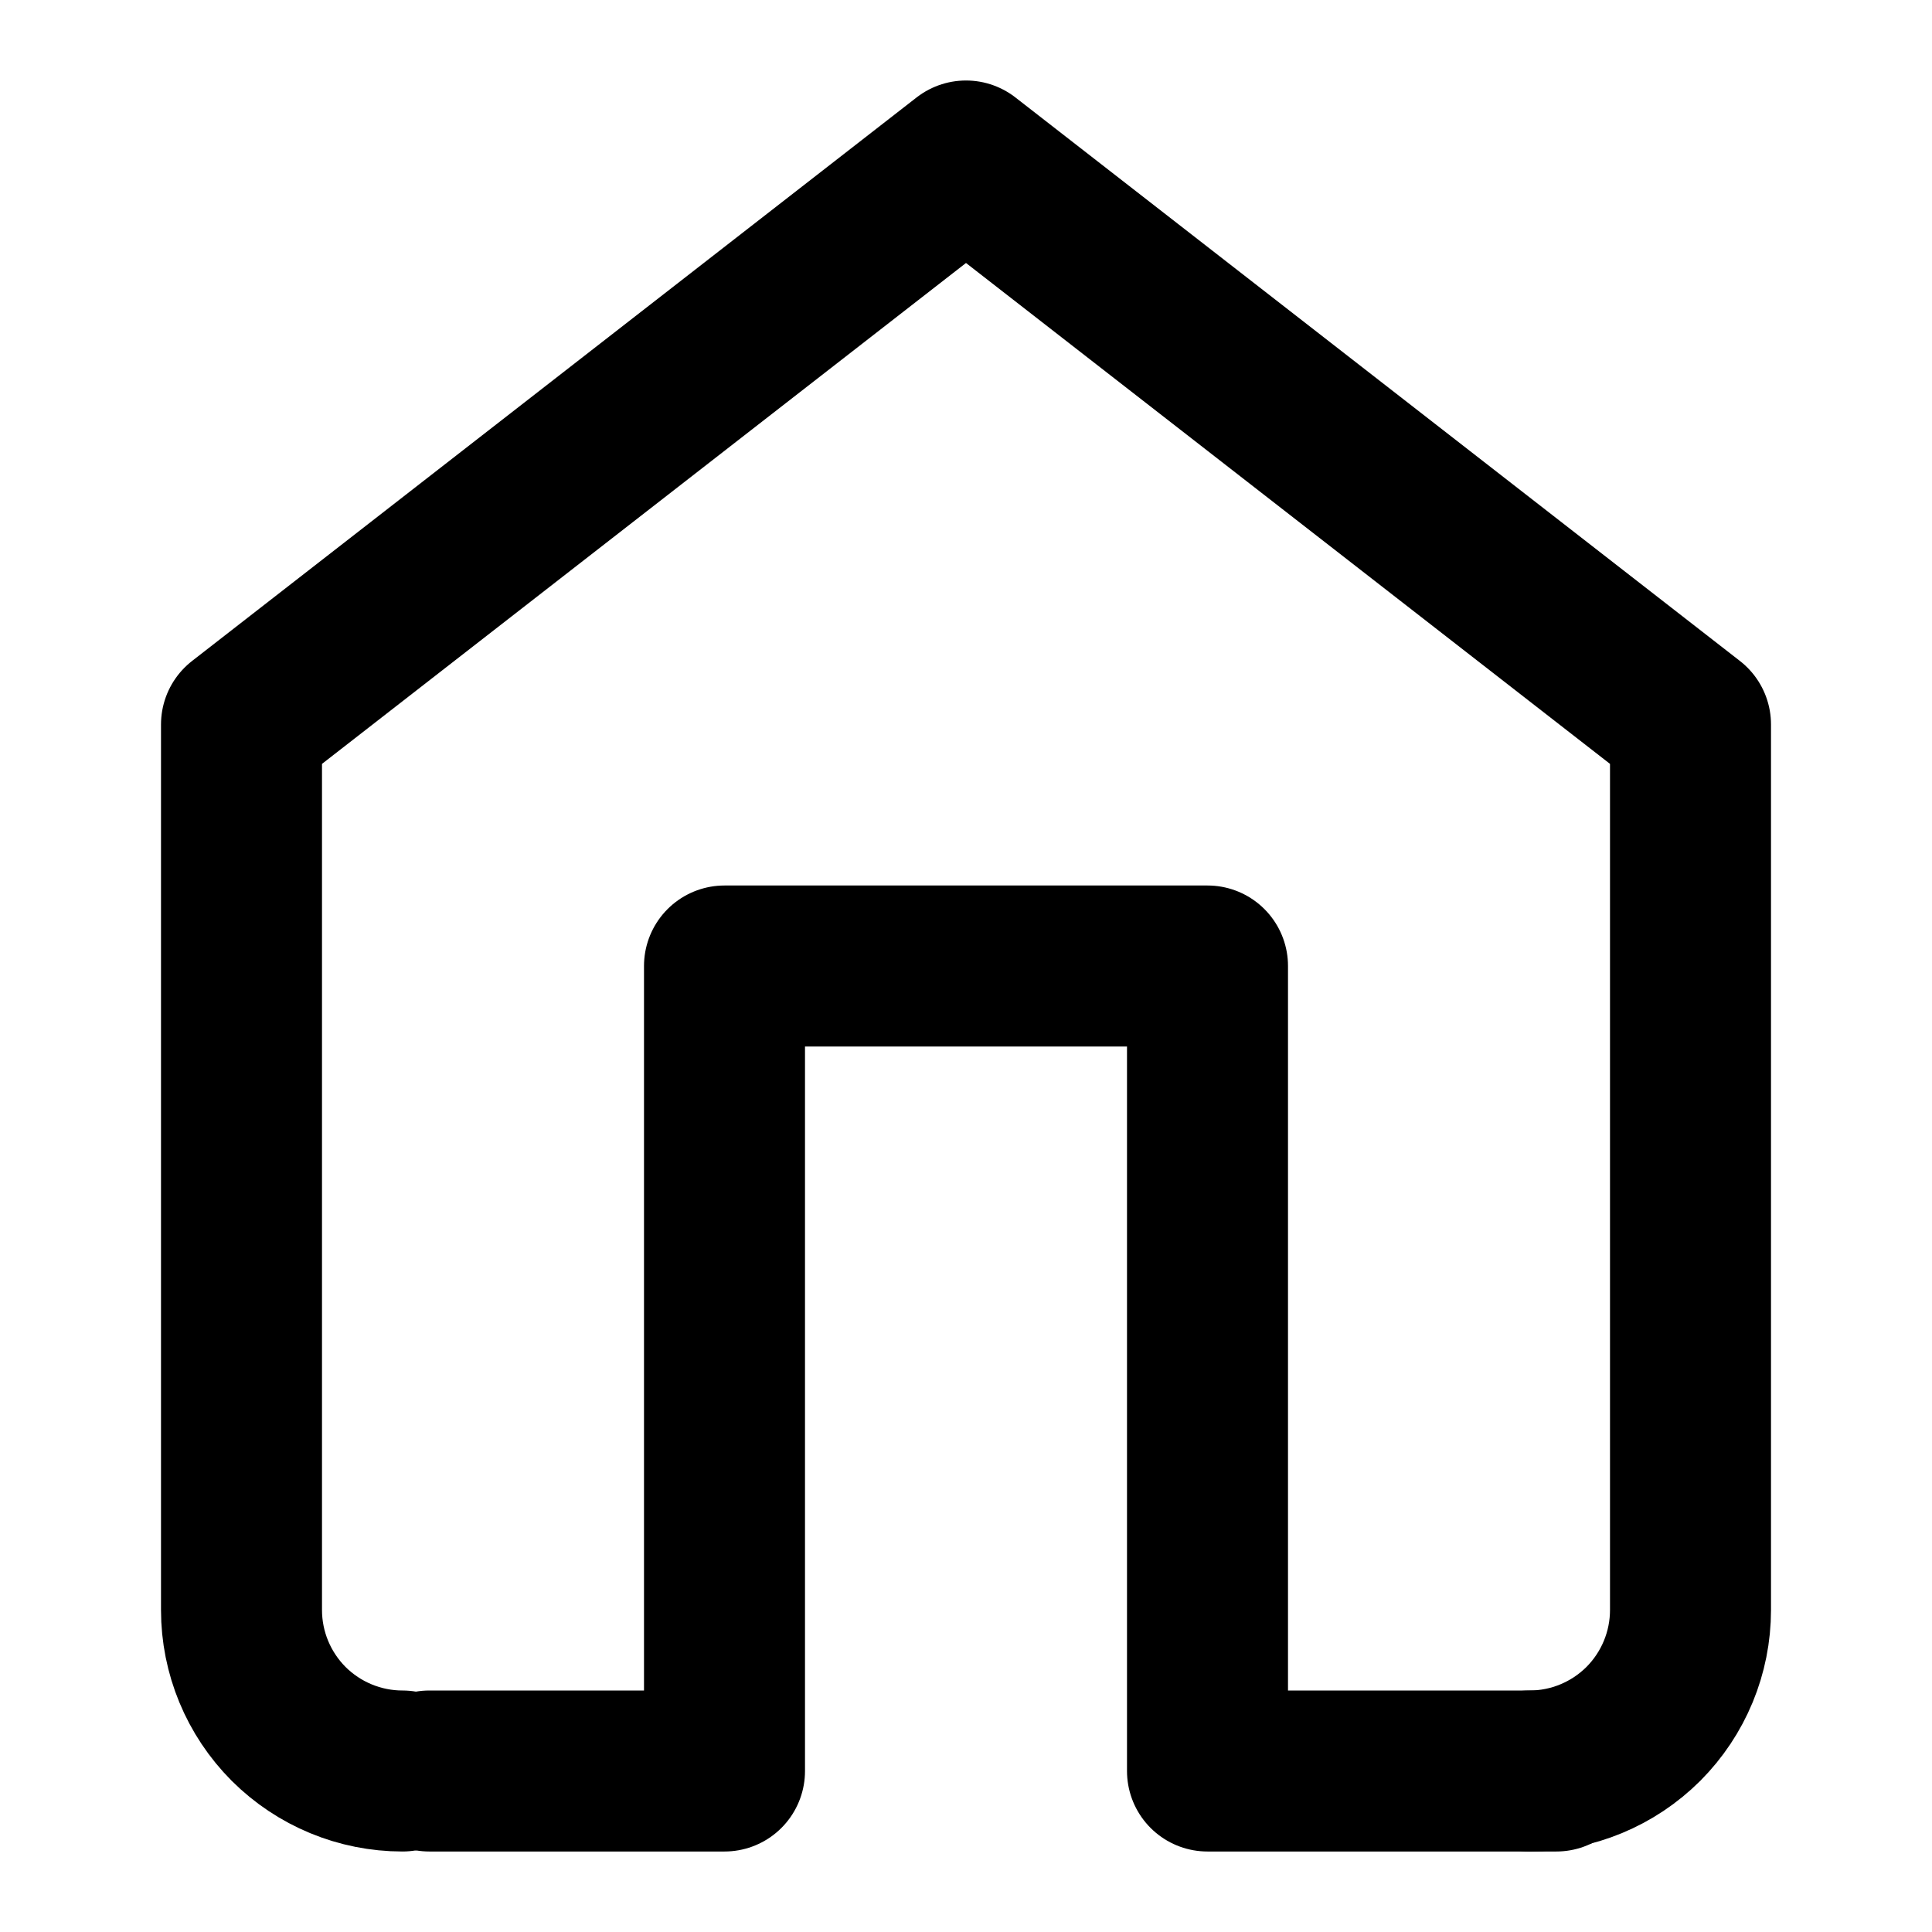
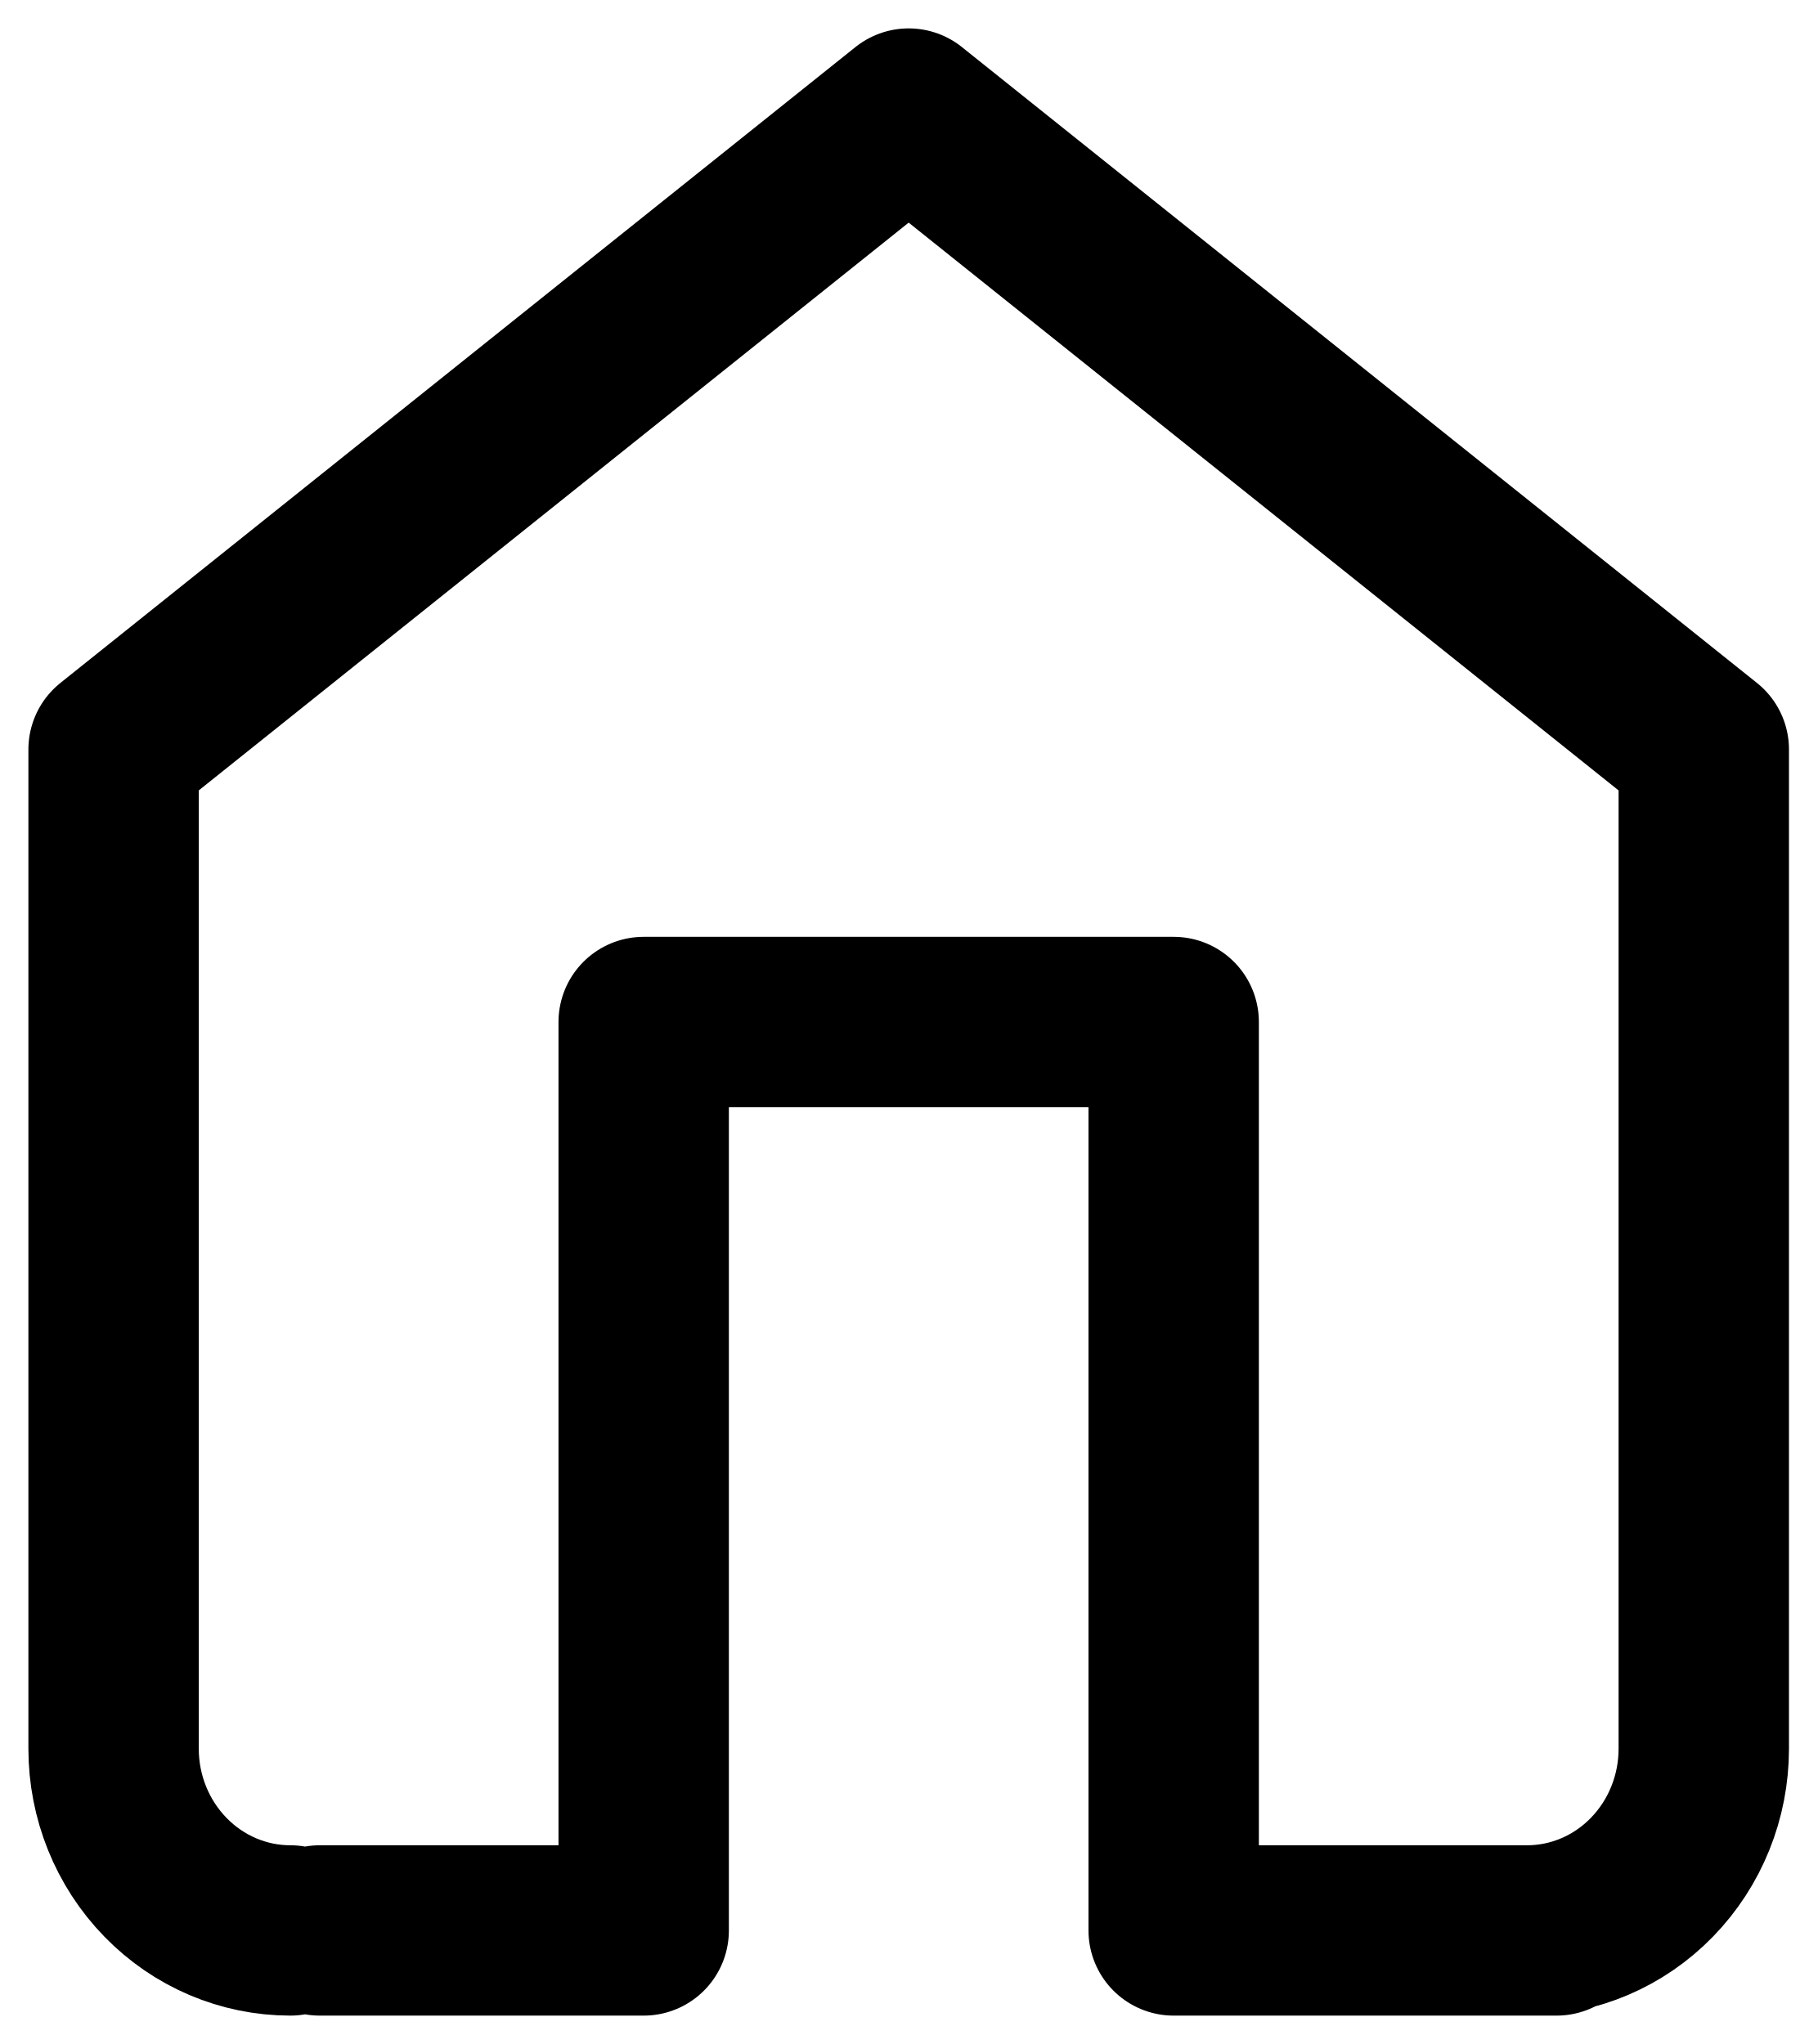
- <svg xmlns="http://www.w3.org/2000/svg" width="18" height="18" viewBox="0 0 18 18" fill="none">
-   <path d="M14.25 16.5C14.648 16.5 15.029 16.342 15.311 16.061C15.592 15.779 15.75 15.398 15.75 15V6.75L9 1.5L2.25 6.75V15C2.25 15.398 2.408 15.779 2.689 16.061C2.971 16.342 3.352 16.5 3.75 16.5" stroke="currentColor" stroke-width="1.5" stroke-linecap="round" stroke-linejoin="round" />
-   <path d="M4 16.5H6.75V9H11.25V16.5H14.5" stroke="currentColor" stroke-width="1.5" stroke-linecap="round" stroke-linejoin="round" />
+ <svg xmlns="http://www.w3.org/2000/svg" width="16" height="18" viewBox="0 0 16 18" fill="none">
+   <g clip-path="url(#clip0_3302_4702)">
+     <path d="M13.444 17C13.857 17 14.253 16.831 14.544 16.531C14.836 16.231 15 15.824 15 15.4V6.6L8 1L1 6.6V15.4C1 15.824 1.164 16.231 1.456 16.531C1.747 16.831 2.143 17 2.556 17M2.815 17H5.667V9H10.333V17H13.704" stroke="currentColor" stroke-width="1.5" stroke-linecap="round" stroke-linejoin="round" />
+   </g>
+   <defs>
+     <clipPath id="clip0_3302_4702">
+       <rect width="16" height="18" fill="currentColor" />
+     </clipPath>
+   </defs>
</svg>
